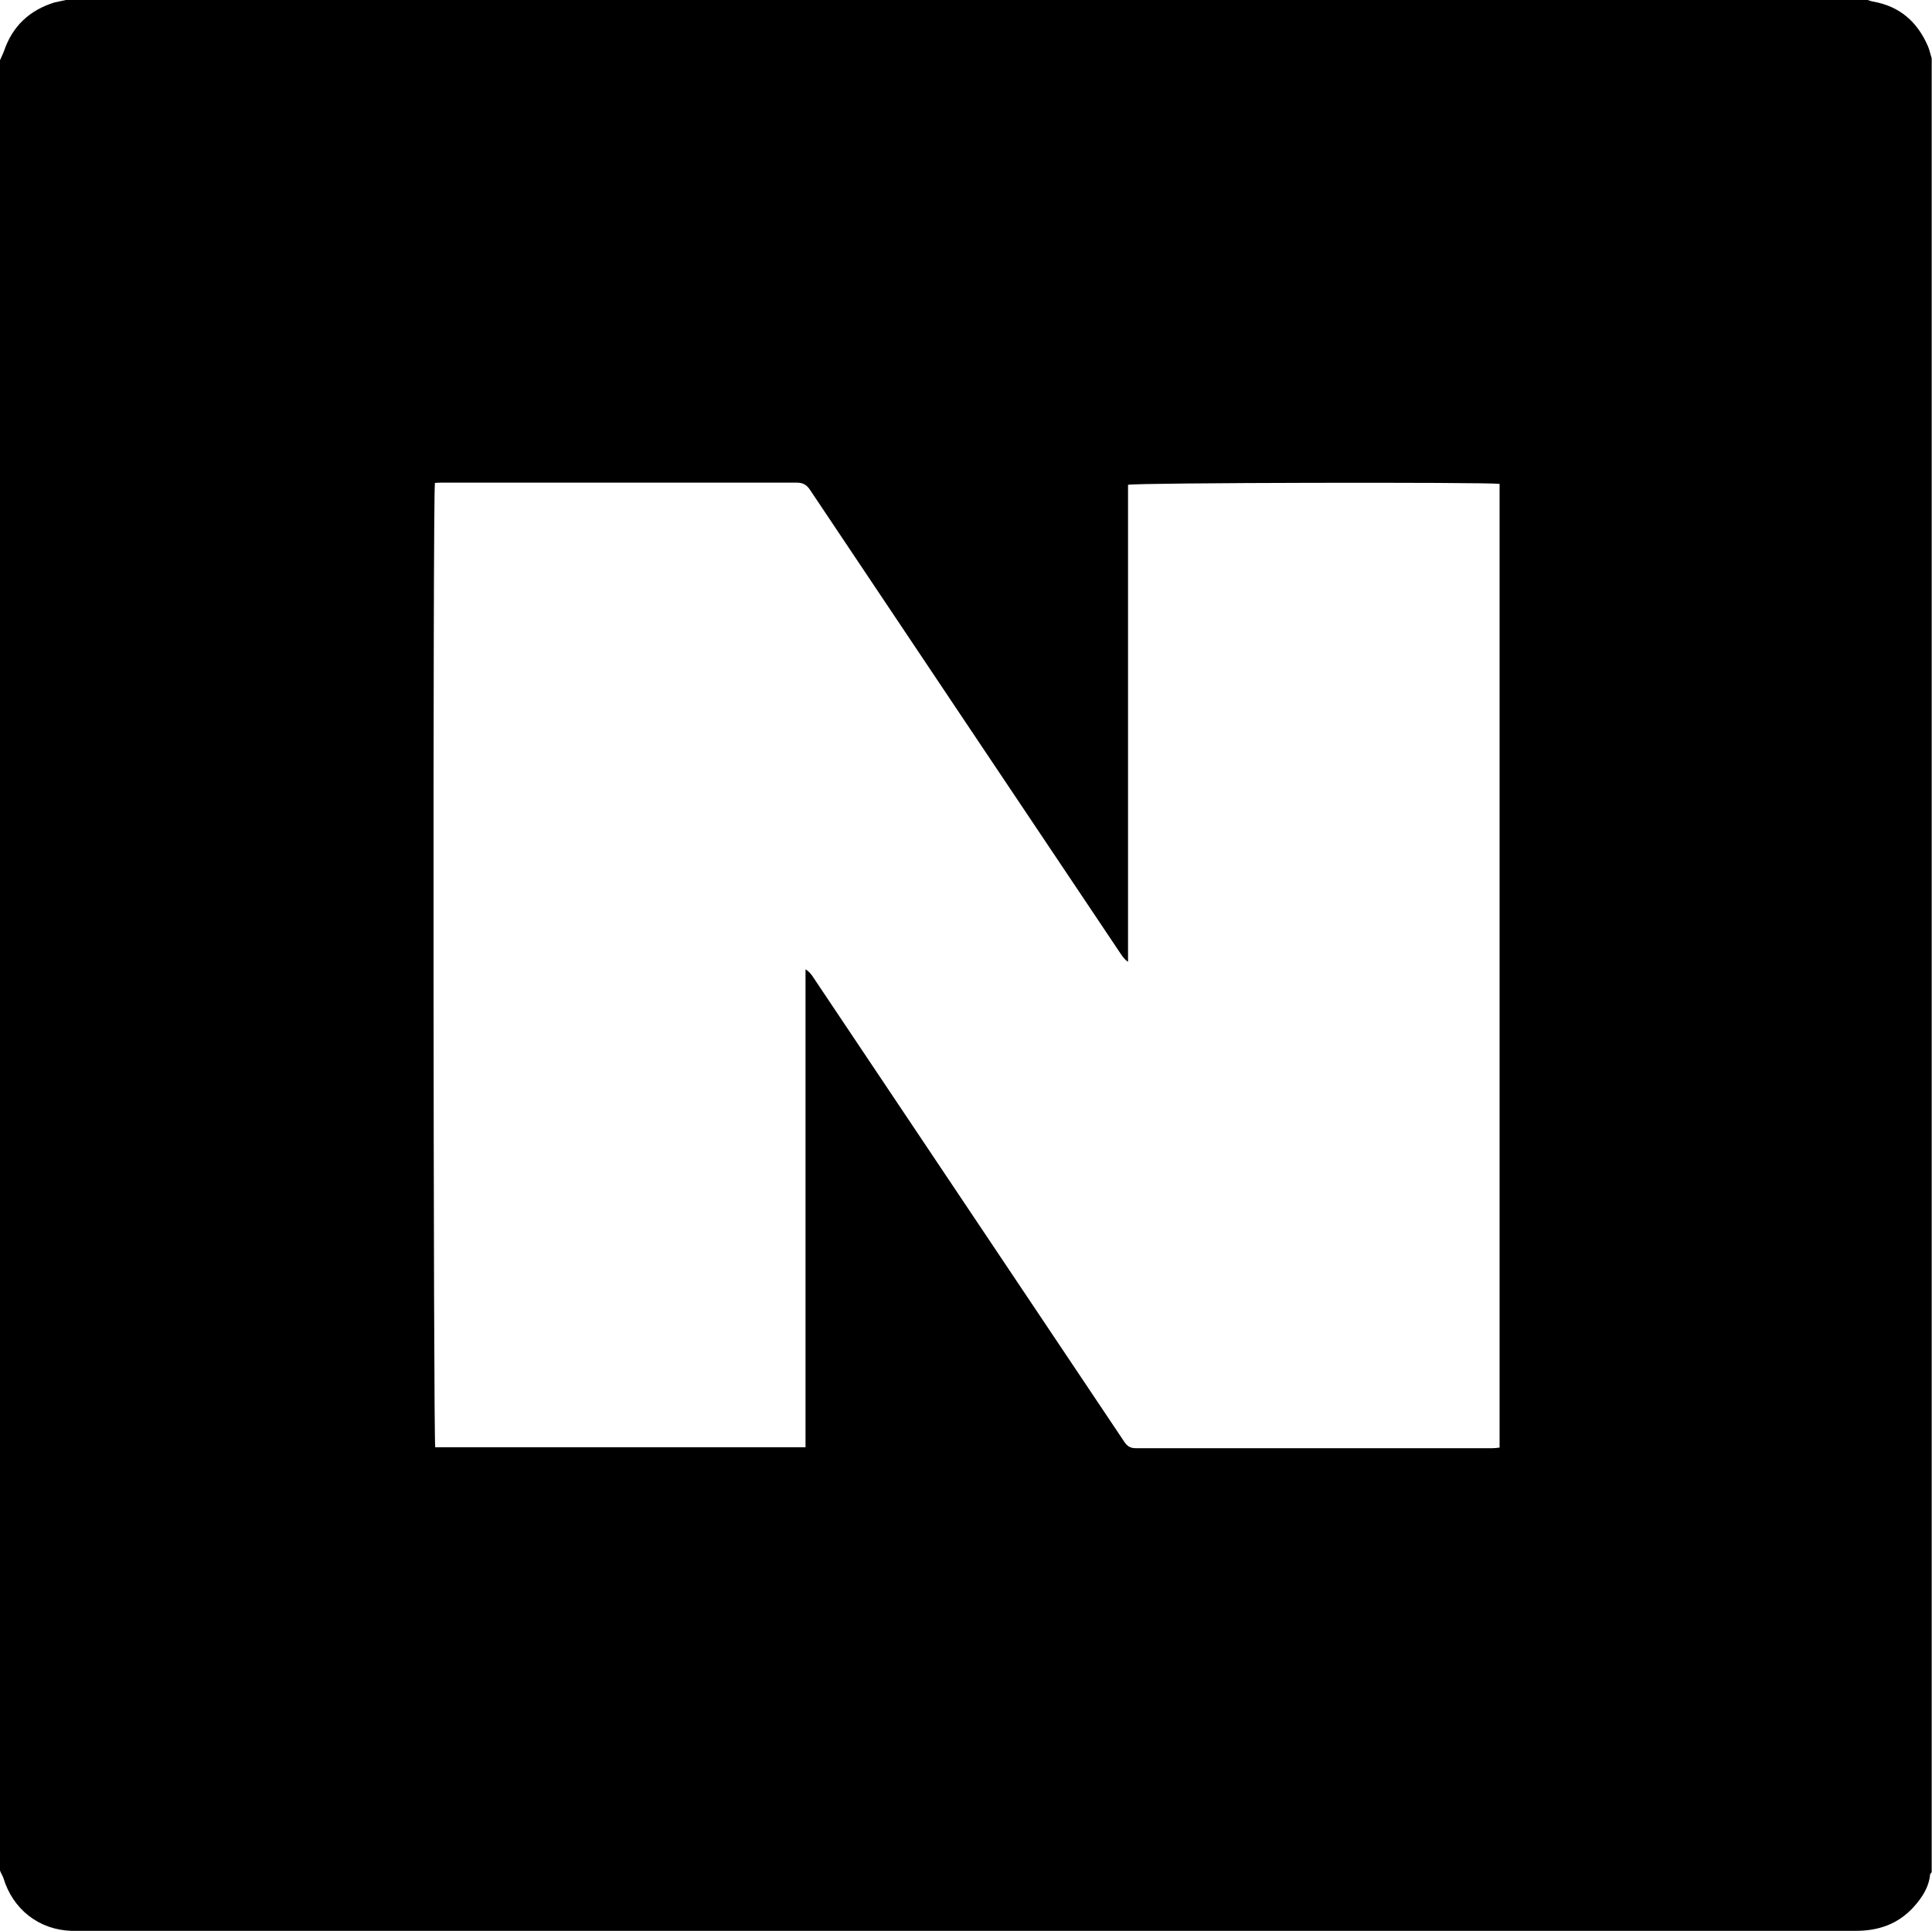
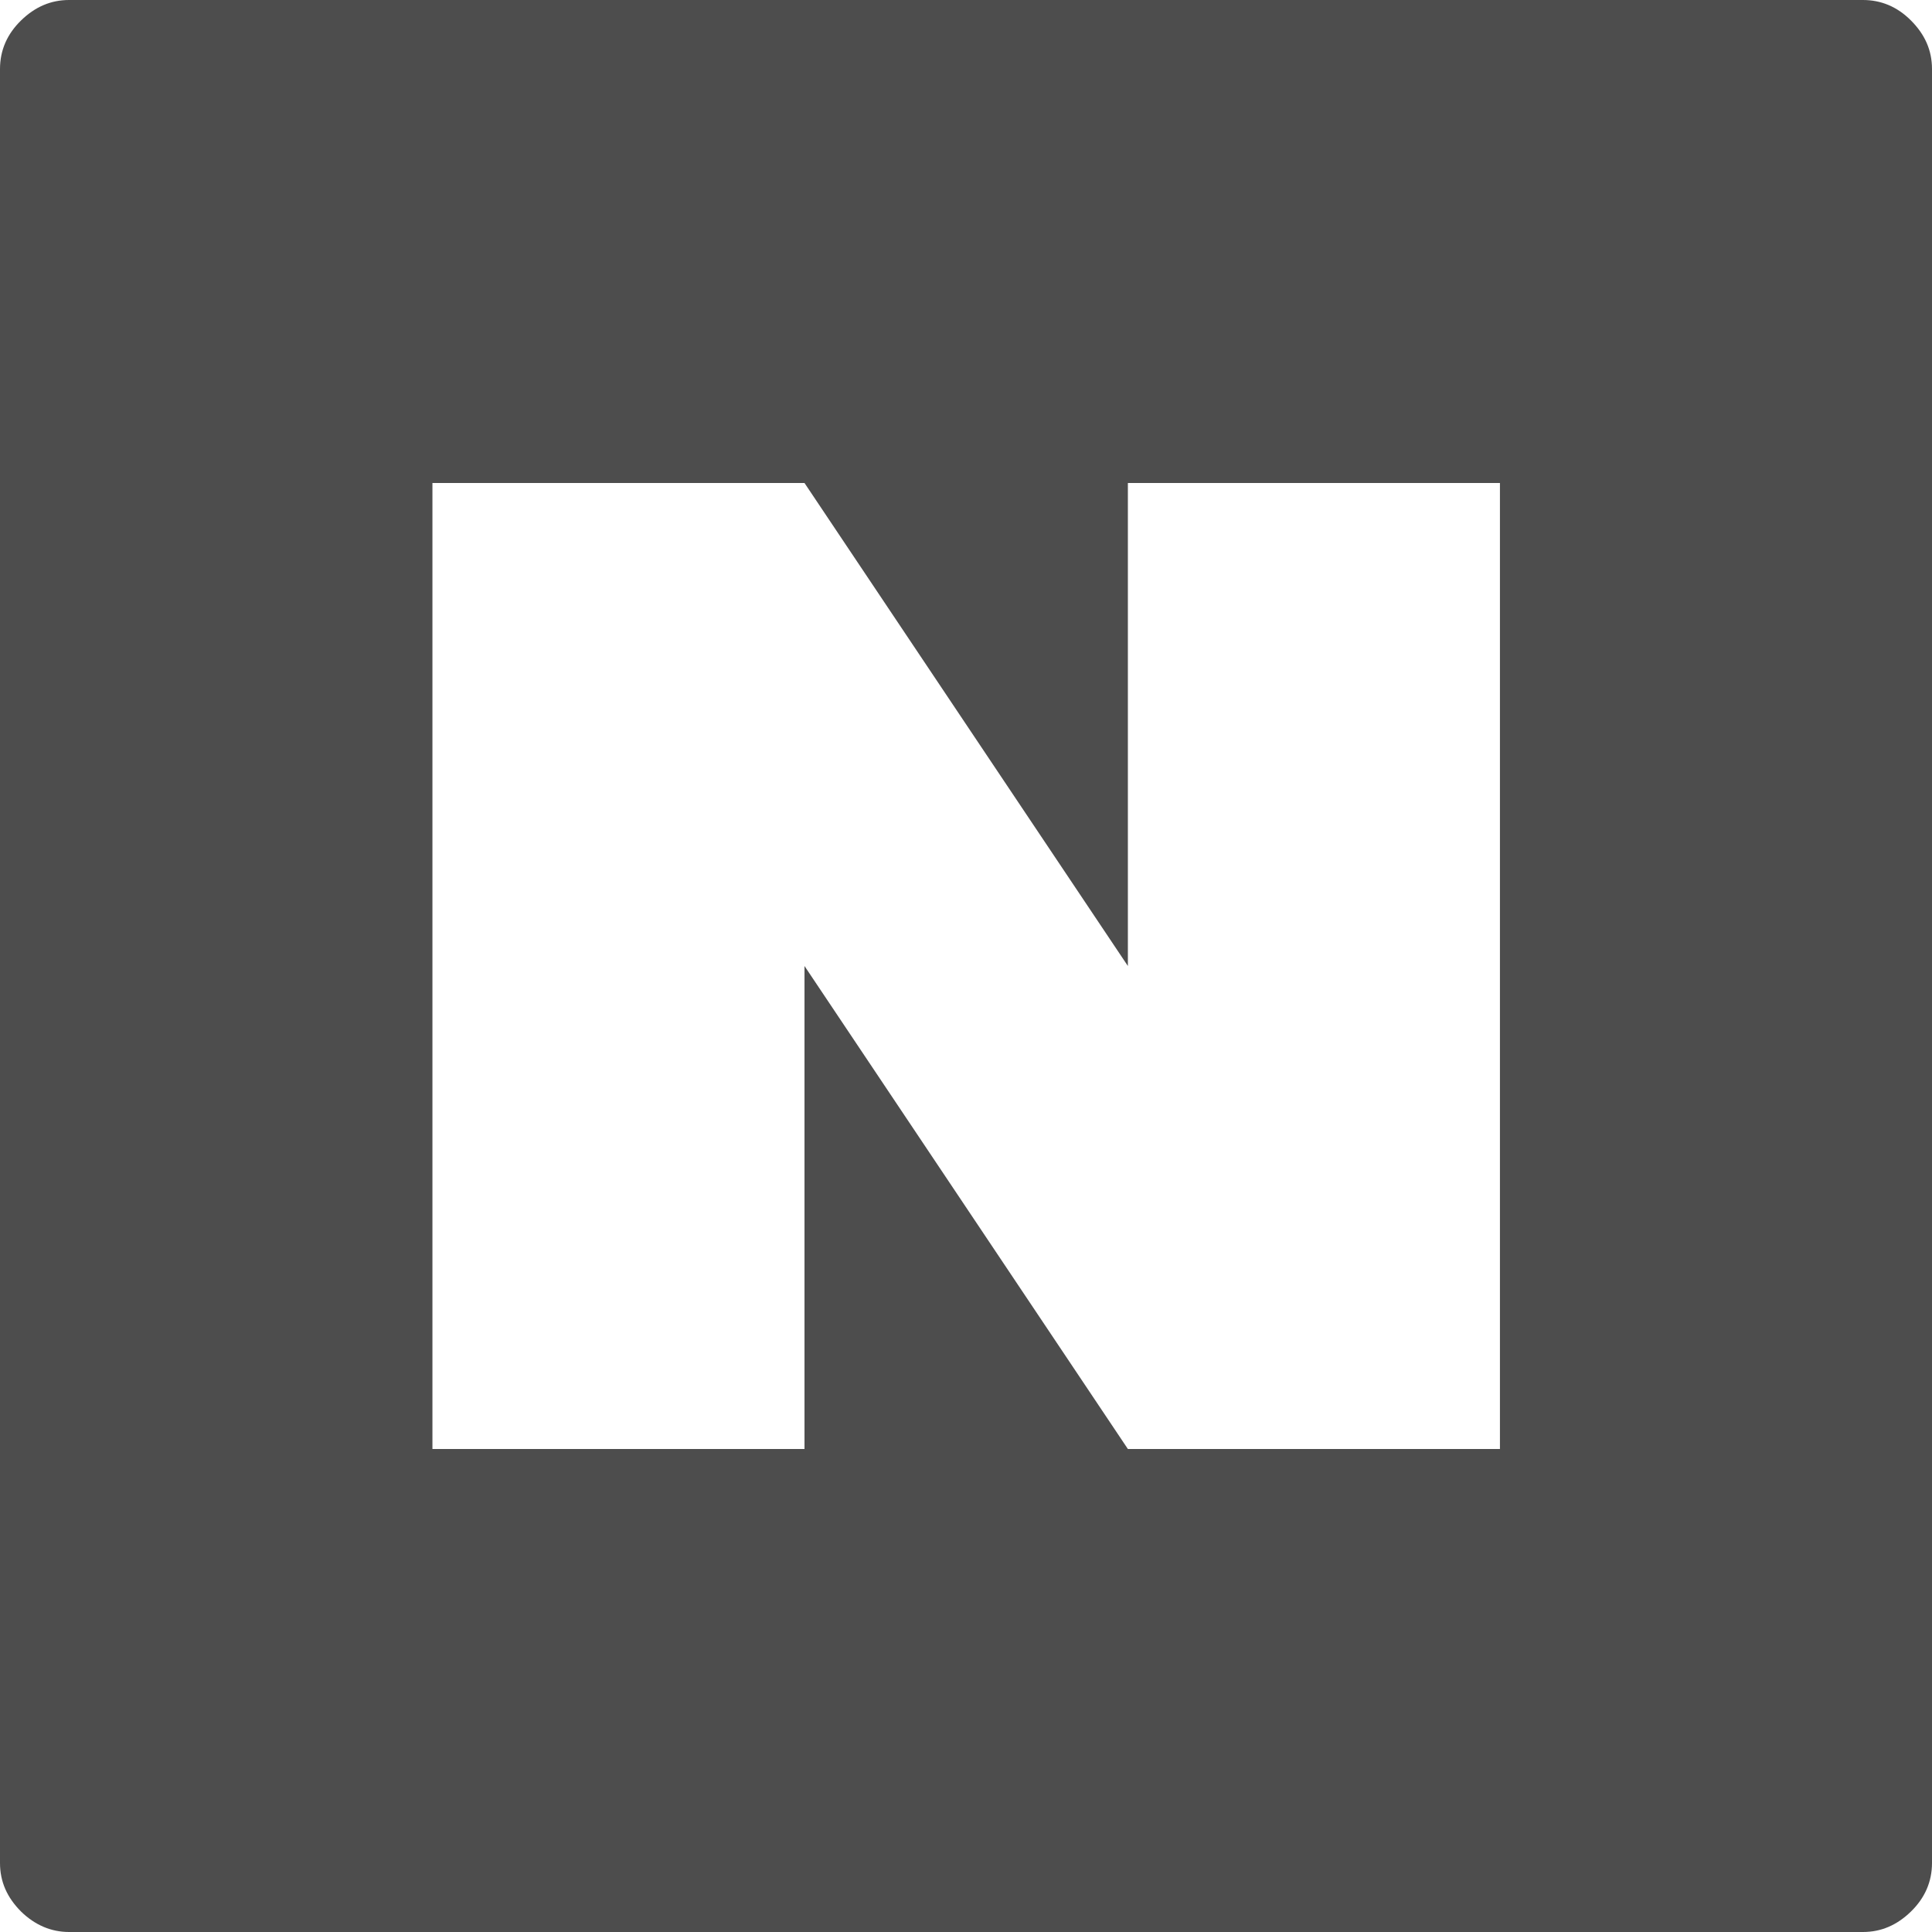
- <svg xmlns="http://www.w3.org/2000/svg" id="Layer_2" data-name="Layer 2" viewBox="0 0 61.88 61.85">
-   <g id="Layer_1-2" data-name="Layer 1">
-     <path d="M0,59.91C0,40.59,0,21.26,0,1.93c.04-.1,.09-.19,.13-.3C.4,.84,.94,.33,1.74,.08,1.86,.05,1.99,.03,2.11,0,21.35,0,40.59,0,59.82,0c.06,.02,.11,.04,.17,.05,.86,.15,1.42,.65,1.76,1.43,.05,.12,.08,.26,.12,.39V59.97s-.04,.05-.05,.07c-.04,.42-.26,.75-.54,1.06-.5,.54-1.12,.75-1.84,.75-18.99,0-37.98,0-56.97,0-.06,0-.12,0-.18,0-1.04-.03-1.88-.69-2.18-1.69-.03-.08-.08-.16-.11-.24ZM13.93,15.48c-.07,.39-.05,30.68,.01,30.88h11.86v-15.31c.13,.08,.2,.18,.27,.29,1.28,1.91,2.55,3.81,3.83,5.72,2.03,3.04,4.07,6.07,6.1,9.11,.1,.15,.19,.22,.38,.22,3.81,0,7.61,0,11.42,0,.08,0,.15-.01,.23-.02V15.5c-.45-.06-11.66-.04-11.9,.03v15.28c-.12-.08-.18-.18-.25-.28-3.31-4.94-6.62-9.88-9.93-14.83-.11-.17-.23-.24-.44-.24-3.77,0-7.53,0-11.3,0-.1,0-.2,0-.29,.01Z" />
-   </g>
+ <svg xmlns="http://www.w3.org/2000/svg" id="Layer_1" version="1.1" viewBox="0 0 512 512">
+   <defs>
+     <style>
+       .st0 {
+         fill: #4d4d4d;
+       }
+     </style>
+   </defs>
+   <path class="st0" d="M18.3,0c-4.8,0-9,1.8-12.7,5.4S0,13.3,0,18.3v475.4c0,5,1.9,9.2,5.6,12.9,3.7,3.6,8,5.4,12.7,5.4h475.4c4.8,0,9-1.8,12.7-5.4,3.7-3.6,5.6-7.9,5.6-12.9V18.3c0-5-1.9-9.2-5.6-12.9s-8-5.4-12.7-5.4H18.3ZM114.6,128h98.6l85.7,128v-128h98.6v256h-98.6l-85.7-128v128h-98.6V128Z" />
</svg>
